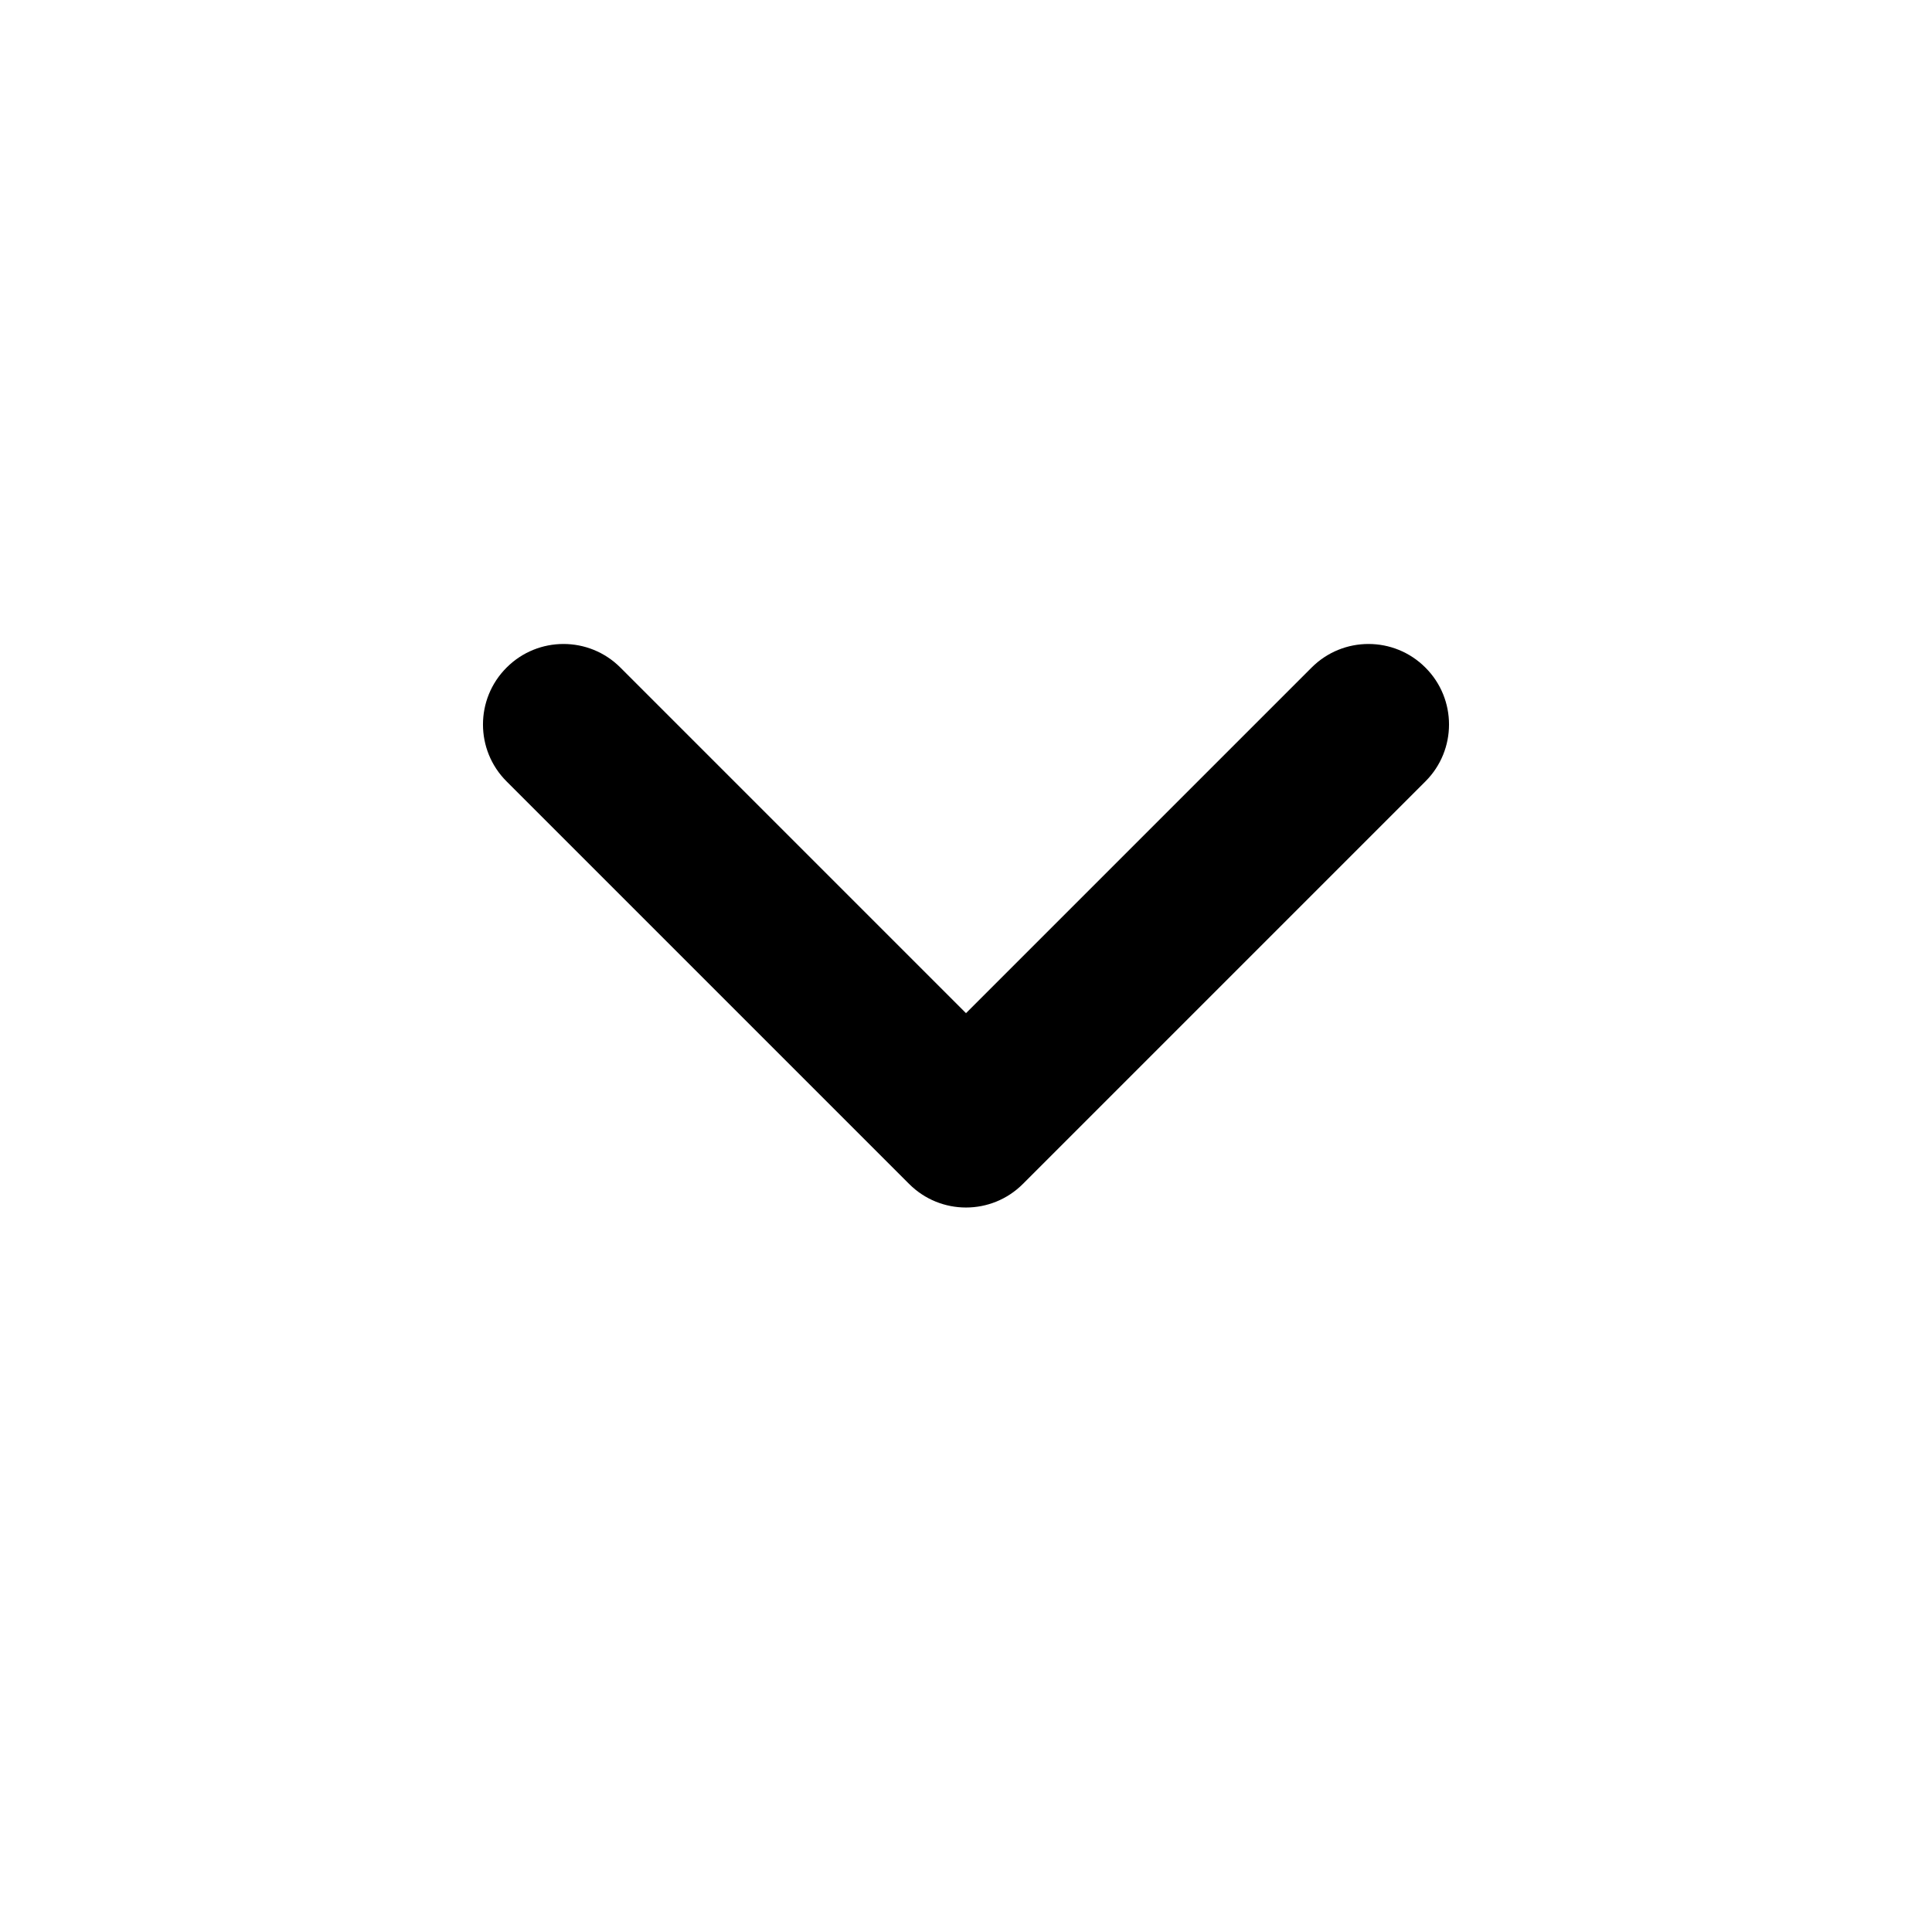
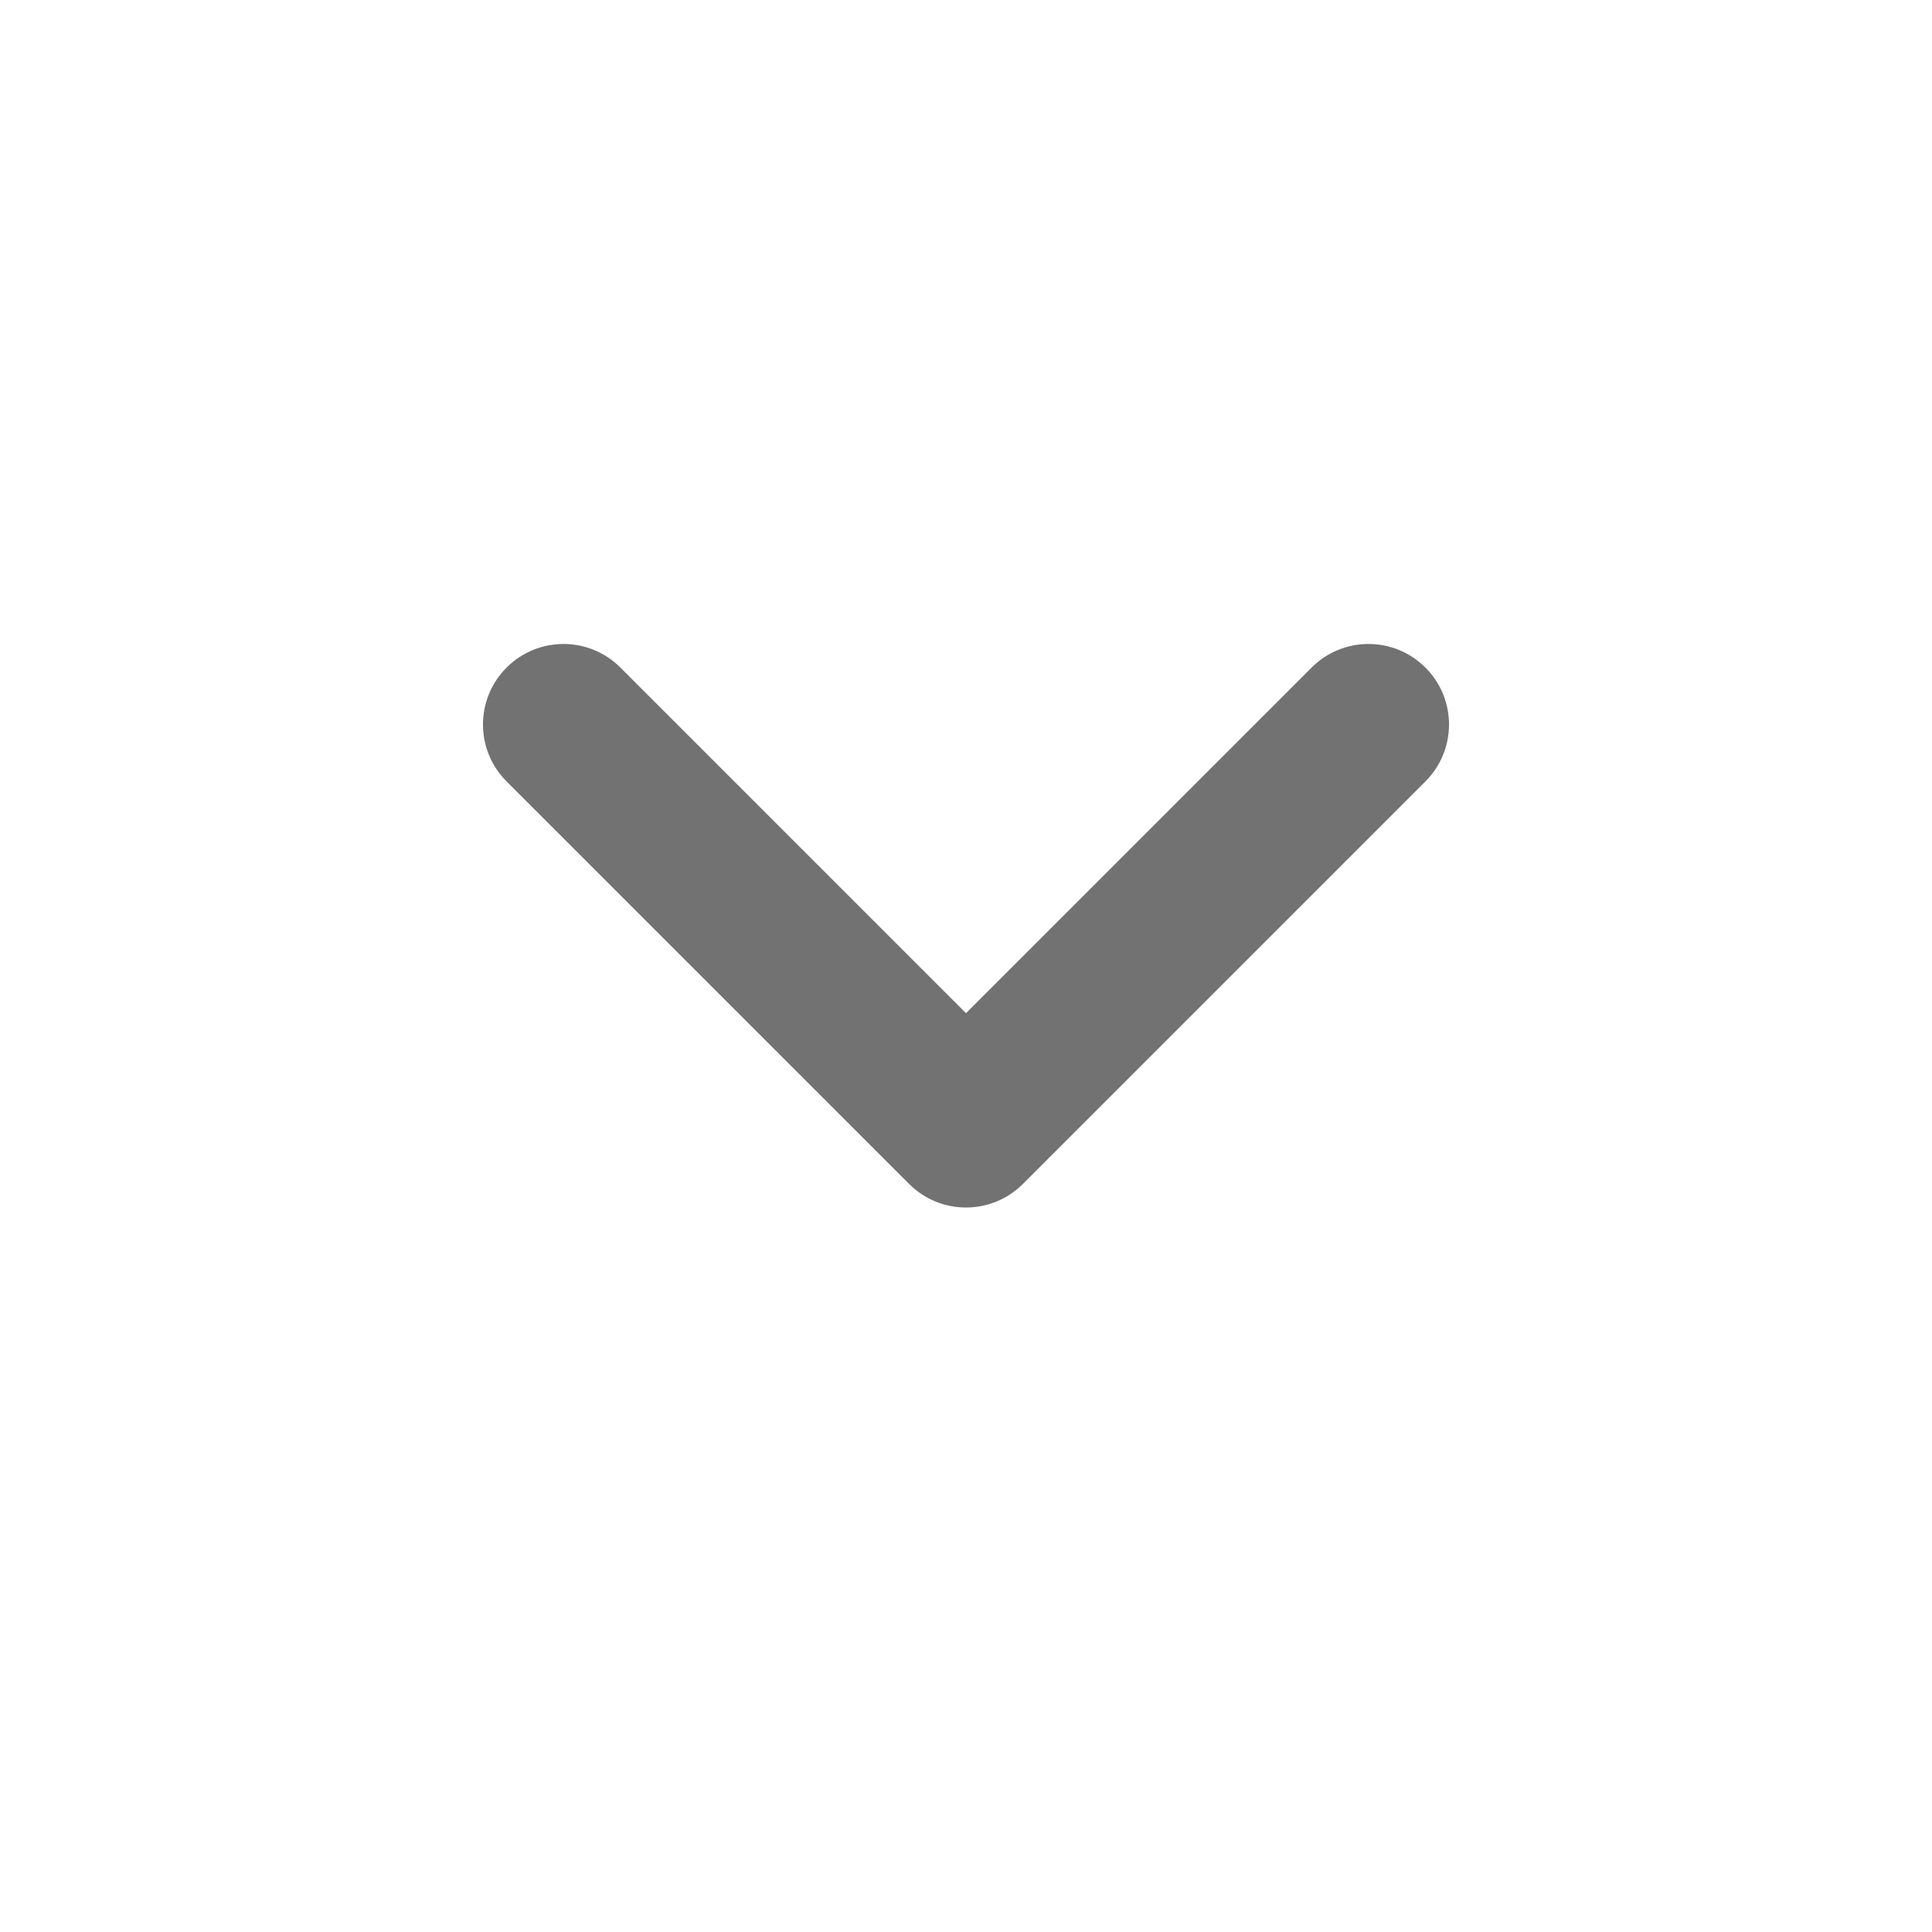
- <svg xmlns="http://www.w3.org/2000/svg" viewBox="0 0 24 24" fill="none">
+ <svg xmlns="http://www.w3.org/2000/svg" viewBox="0 0 24 24" fill="#727272">
  <g id="SVGRepo_bgCarrier" stroke-width="0" />
  <g id="SVGRepo_tracerCarrier" stroke-linecap="round" stroke-linejoin="round" />
  <g id="SVGRepo_iconCarrier">
-     <path fill-rule="evenodd" clip-rule="evenodd" d="M12.707 14.707C12.317 15.098 11.683 15.098 11.293 14.707L6.293 9.707C5.902 9.317 5.902 8.683 6.293 8.293C6.683 7.902 7.317 7.902 7.707 8.293L12 12.586L16.293 8.293C16.683 7.902 17.317 7.902 17.707 8.293C18.098 8.683 18.098 9.317 17.707 9.707L12.707 14.707Z" fill="#000000" />
+     <path fill-rule="evenodd" clip-rule="evenodd" d="M12.707 14.707C12.317 15.098 11.683 15.098 11.293 14.707L6.293 9.707C5.902 9.317 5.902 8.683 6.293 8.293C6.683 7.902 7.317 7.902 7.707 8.293L12 12.586L16.293 8.293C16.683 7.902 17.317 7.902 17.707 8.293C18.098 8.683 18.098 9.317 17.707 9.707L12.707 14.707Z" fill="#727272" />
  </g>
</svg>
